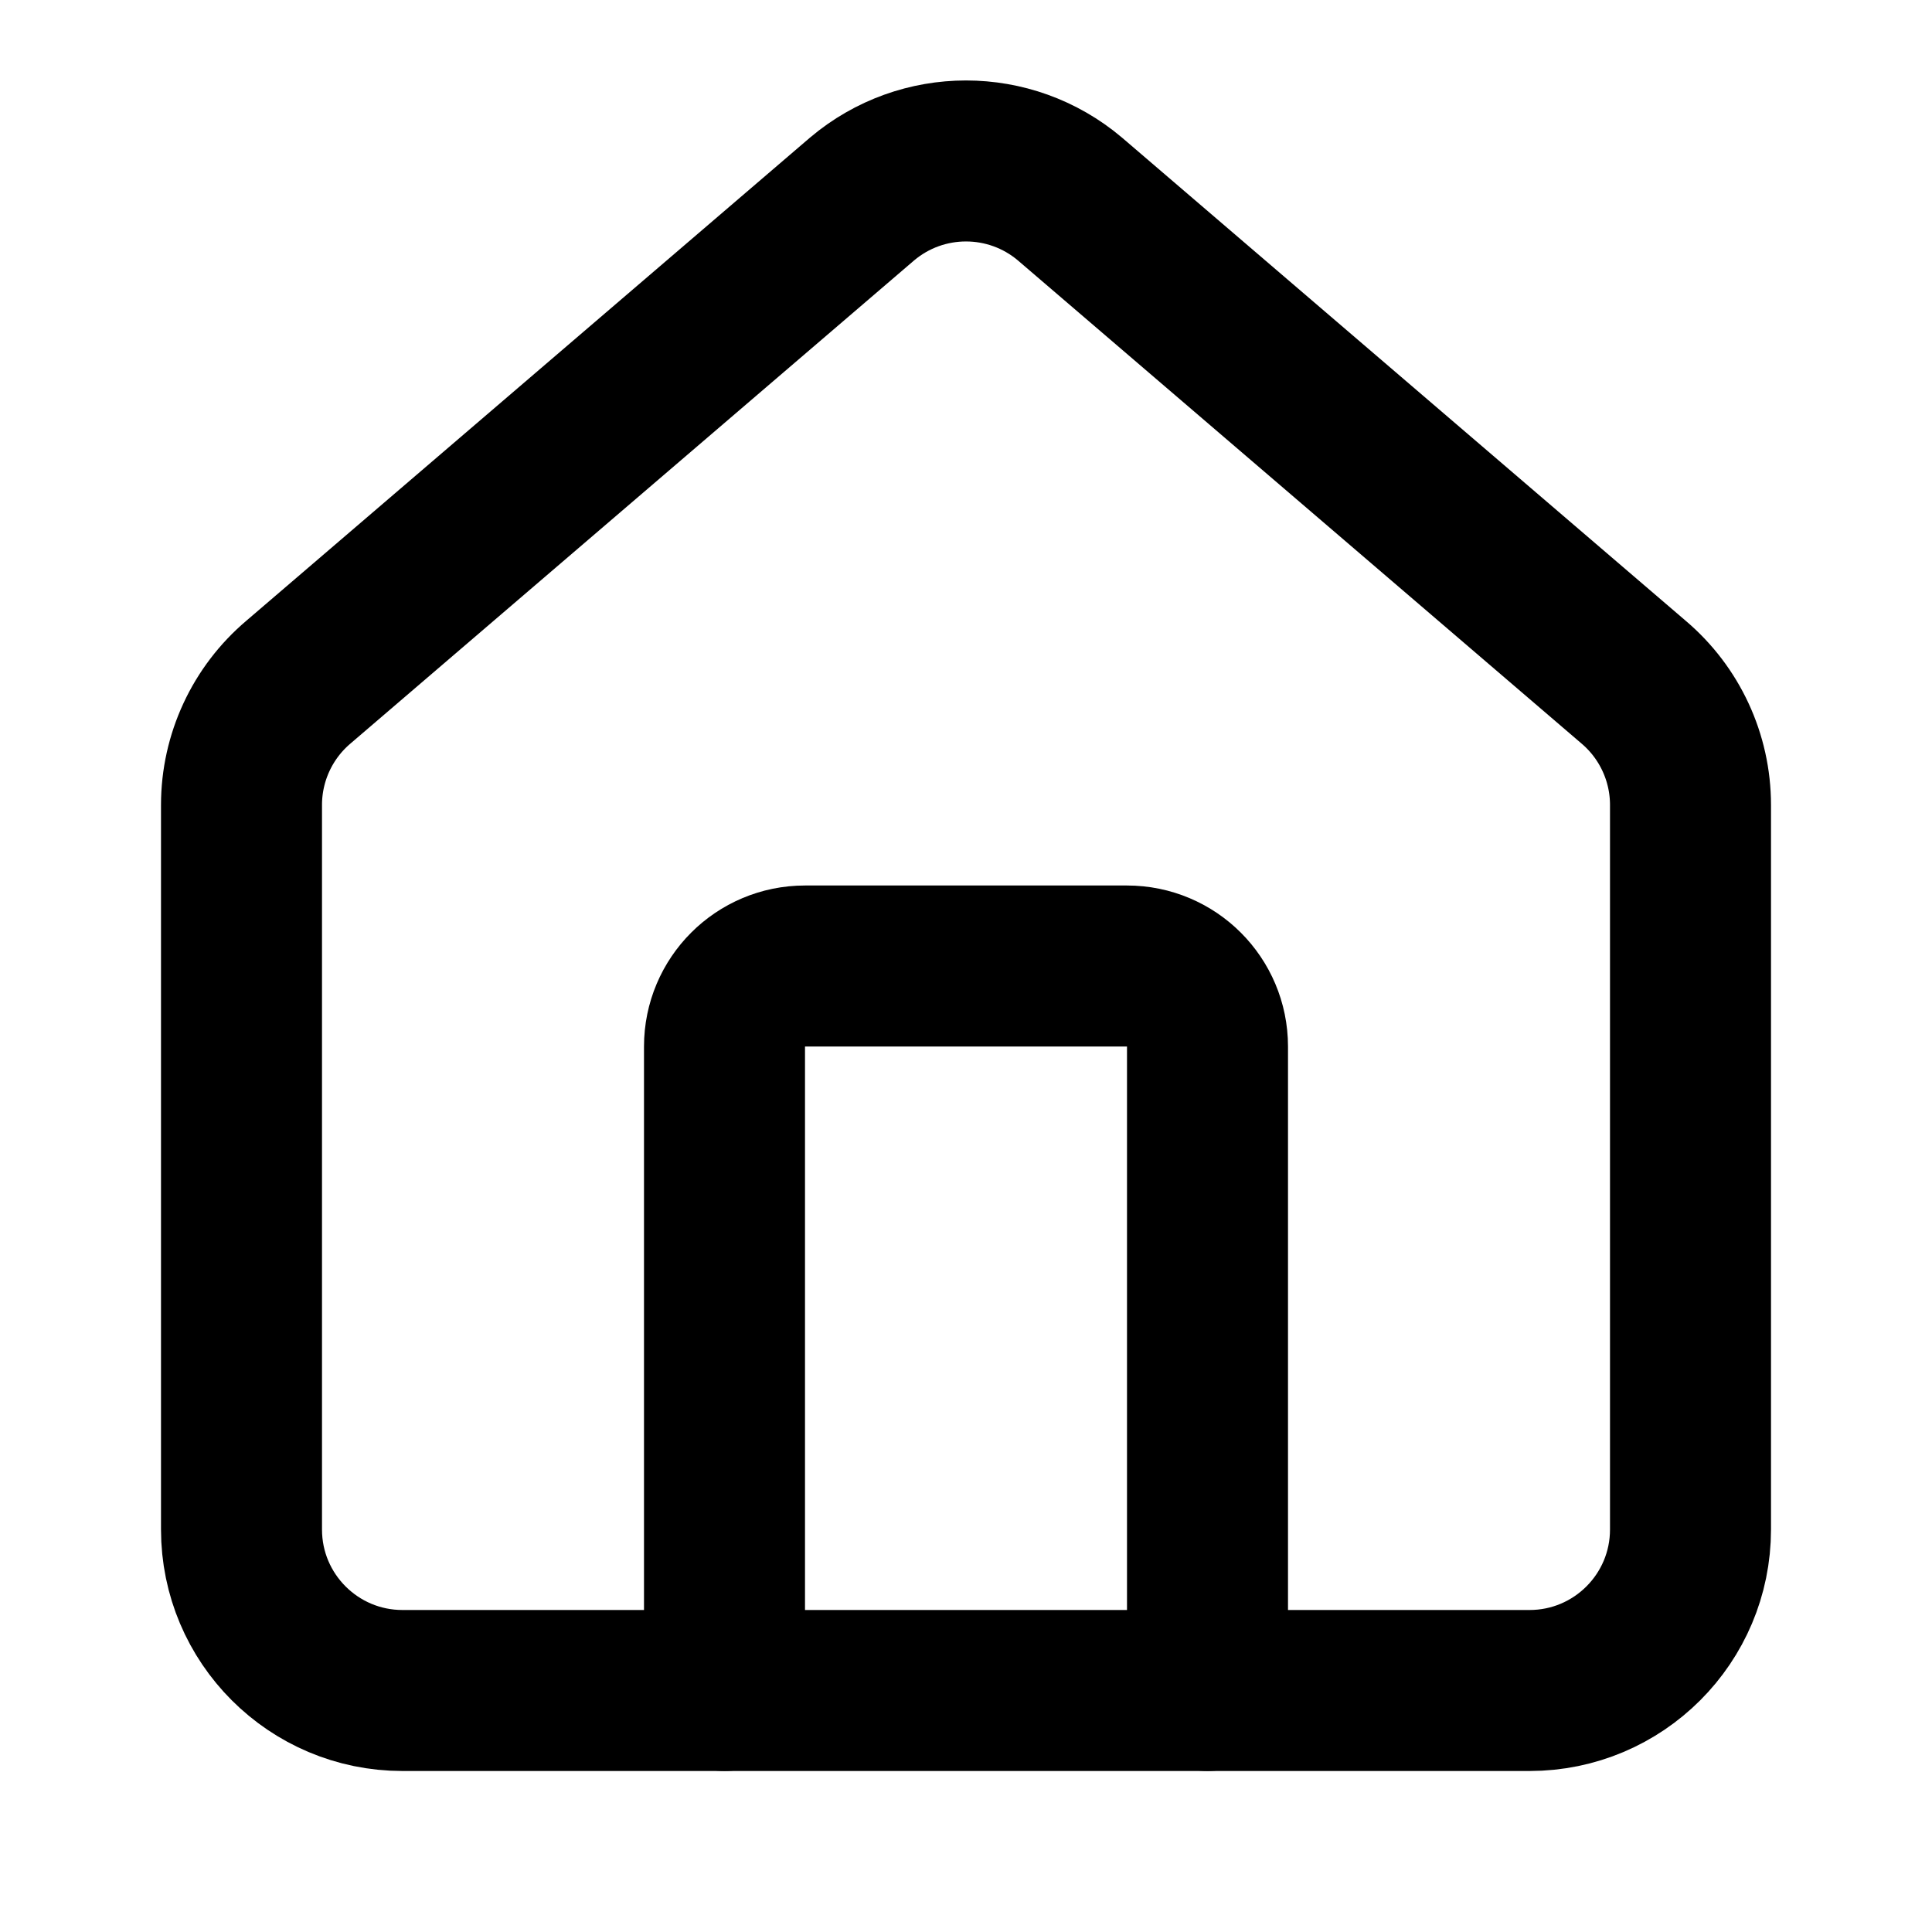
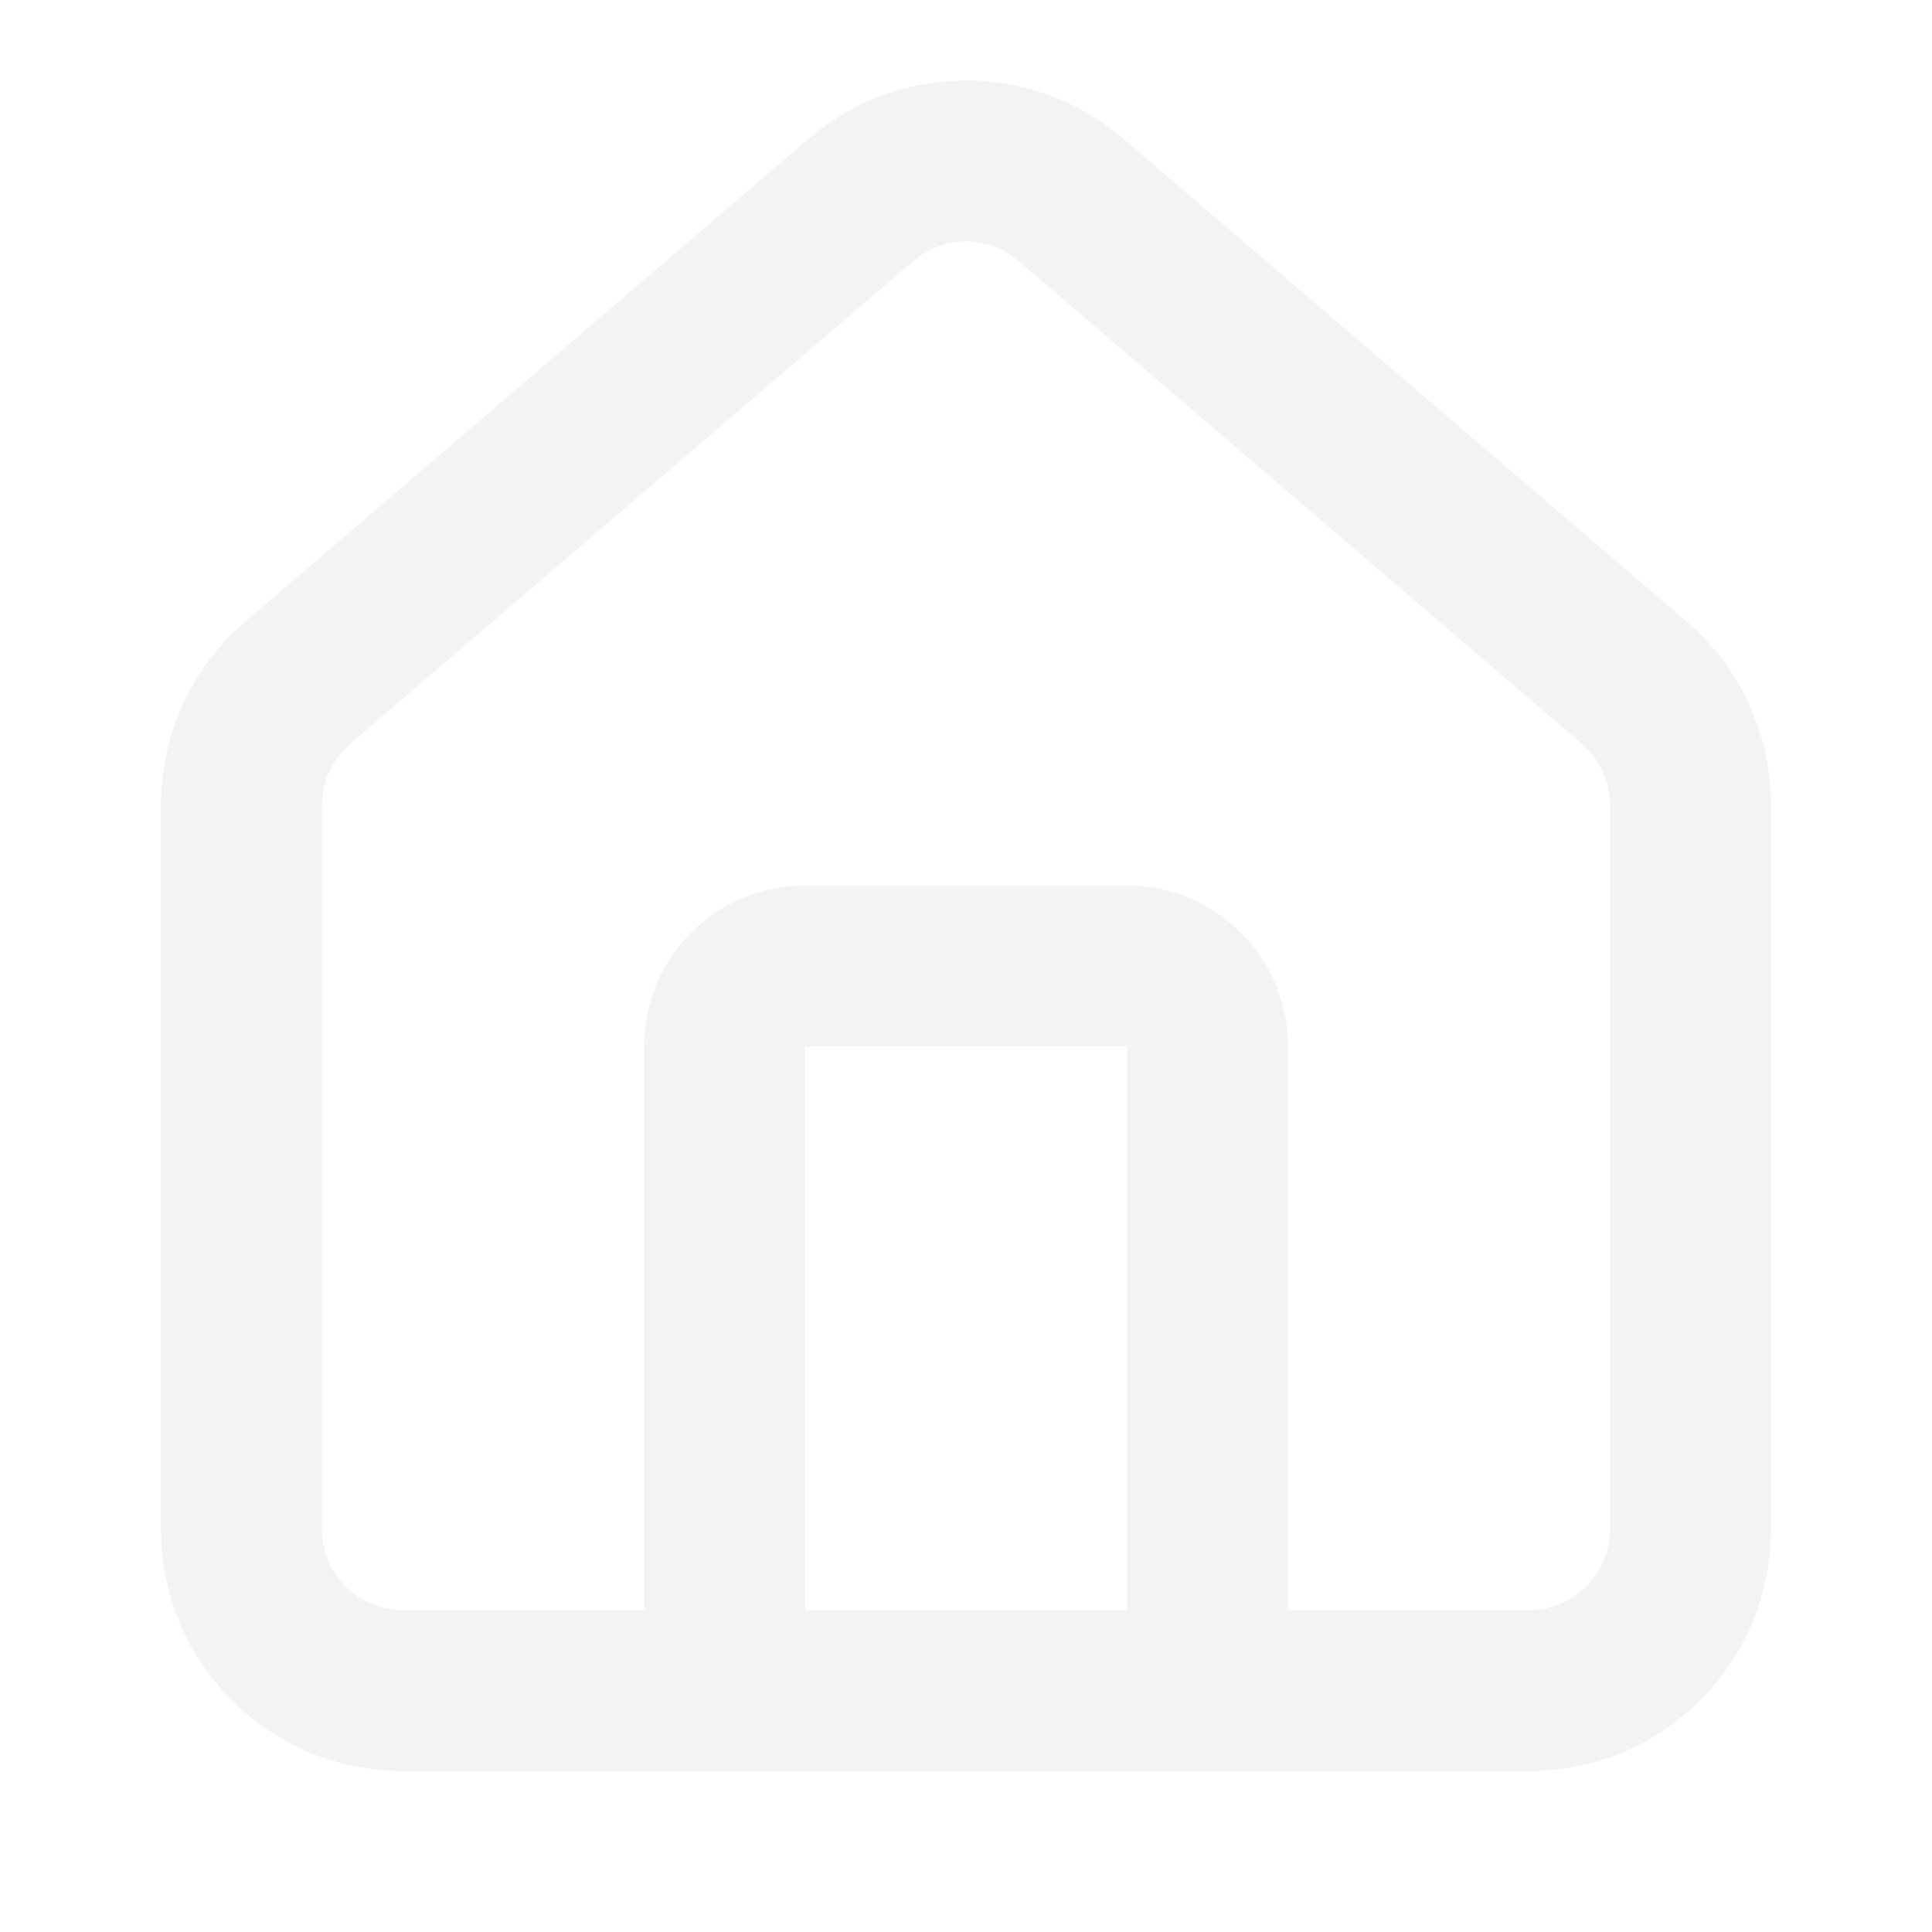
- <svg xmlns="http://www.w3.org/2000/svg" width="24" height="24" viewBox="0 0 24 24" fill="none" stroke="currentColor" stroke-width="2" stroke-linecap="round" stroke-linejoin="round" class="lucide lucide-house-icon lucide-house">
+ <svg xmlns="http://www.w3.org/2000/svg" width="16" height="16" viewBox="0 0 24 24" fill="none" stroke="#f3f3f3" stroke-width="2" stroke-linecap="round" stroke-linejoin="round" class="lucide lucide-house-icon lucide-house">
  <path d="M15 21v-8a1 1 0 0 0-1-1h-4a1 1 0 0 0-1 1v8" />
  <path d="M3 10a2 2 0 0 1 .709-1.528l7-6a2 2 0 0 1 2.582 0l7 6A2 2 0 0 1 21 10v9a2 2 0 0 1-2 2H5a2 2 0 0 1-2-2z" />
</svg>
